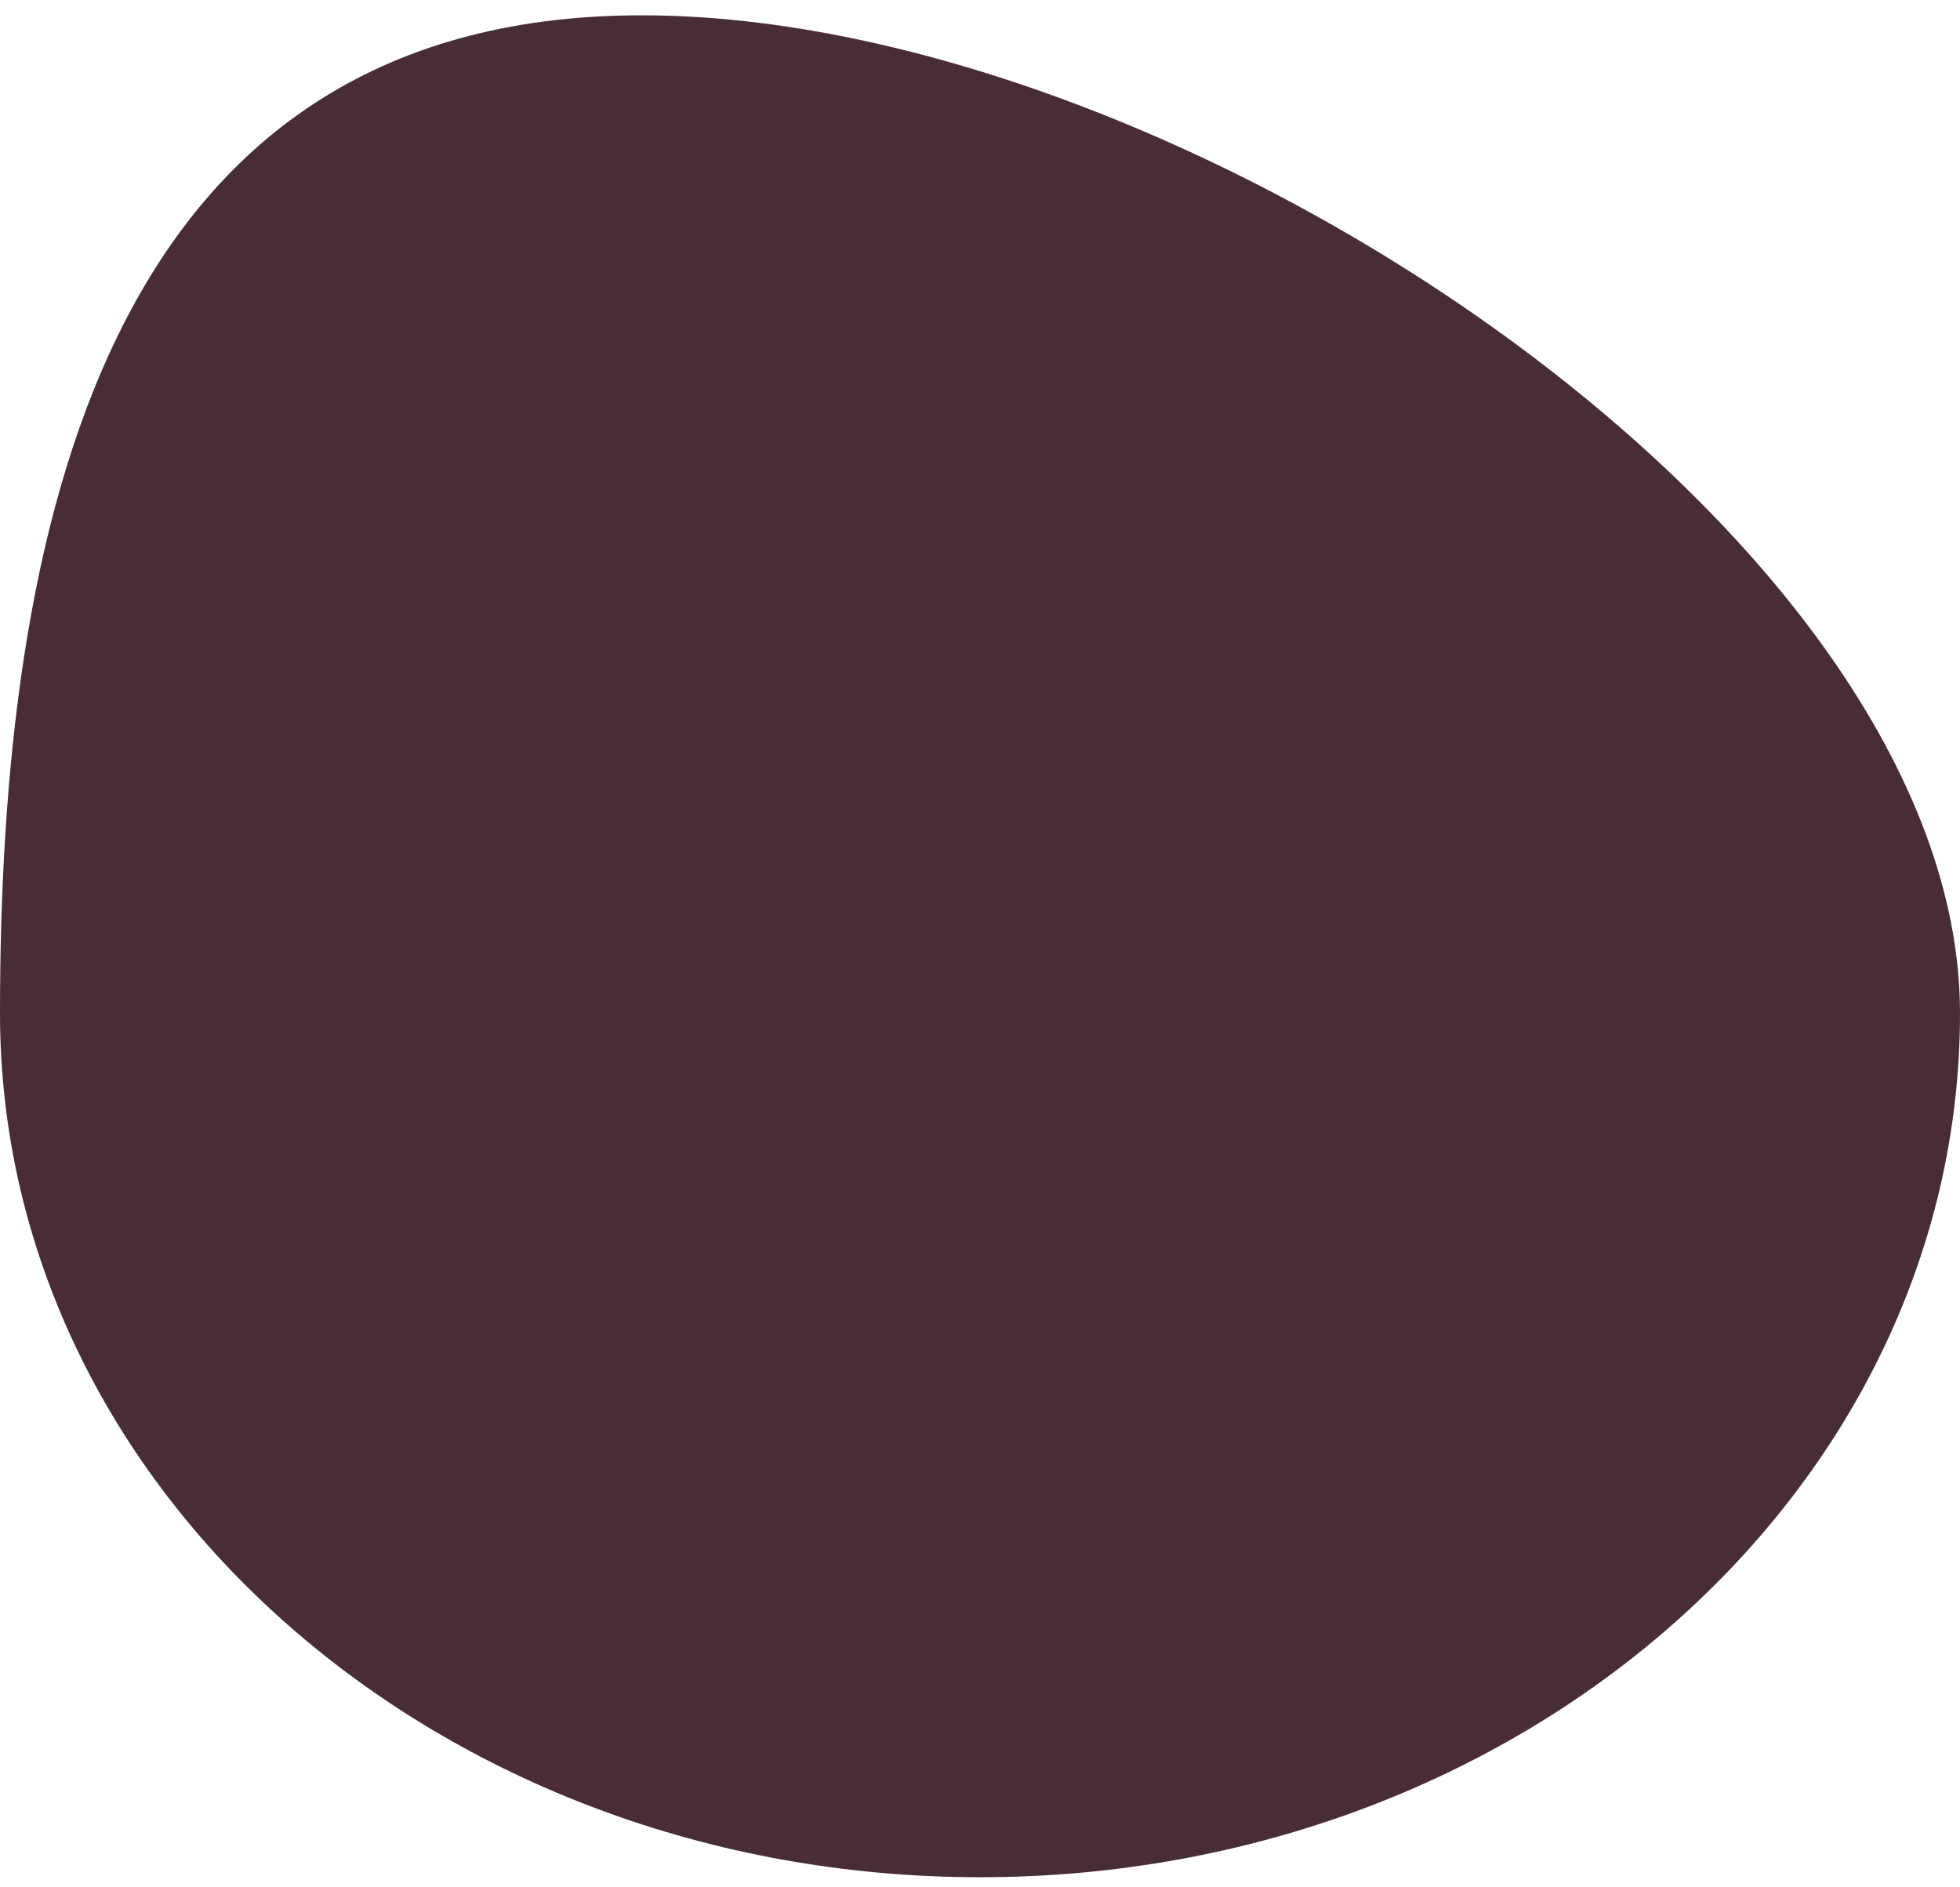
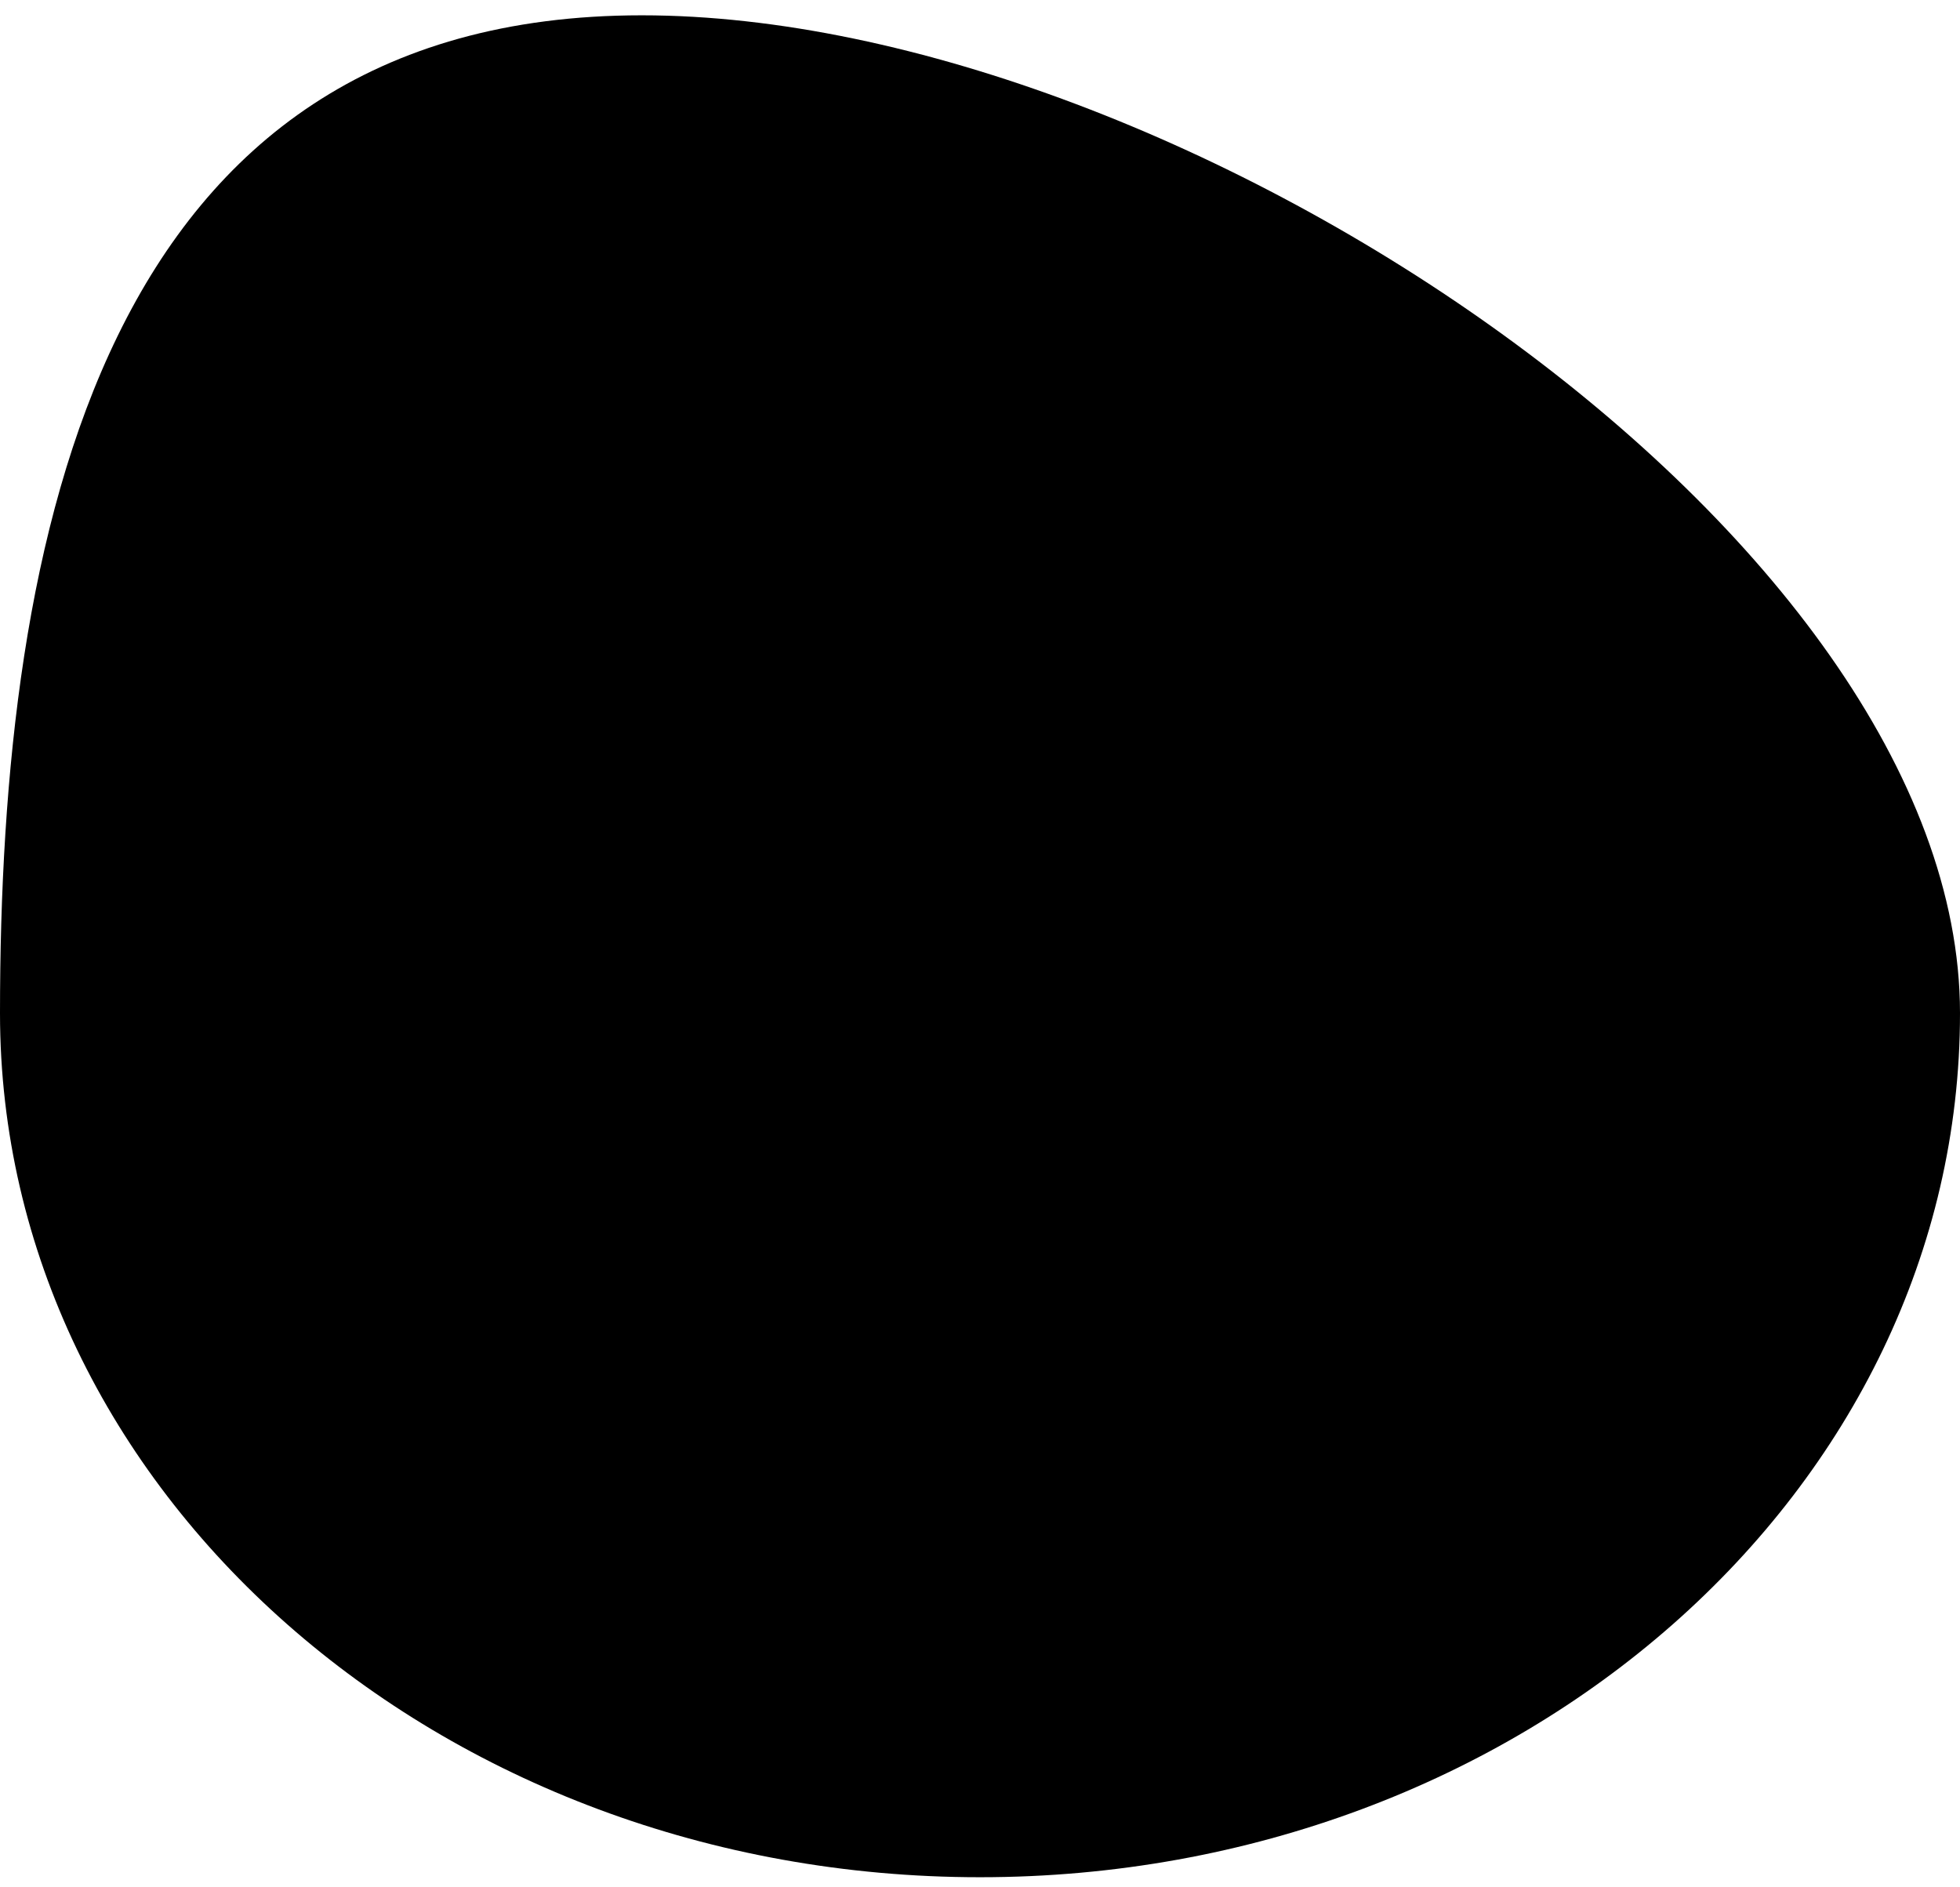
<svg xmlns="http://www.w3.org/2000/svg" viewBox="0 0 80 77">
-   <path d="M80 41.357C80 60.835 62.091 76.625 40 76.625C17.909 76.625 0 60.835 0 41.357C0 21.879 4.106 0.625 26.197 0.625C48.289 0.625 80 21.879 80 41.357Z" fill="#482D38" />
+   <path d="M80 41.357C80 60.835 62.091 76.625 40 76.625C17.909 76.625 0 60.835 0 41.357C0 21.879 4.106 0.625 26.197 0.625C48.289 0.625 80 21.879 80 41.357Z" />
</svg>
